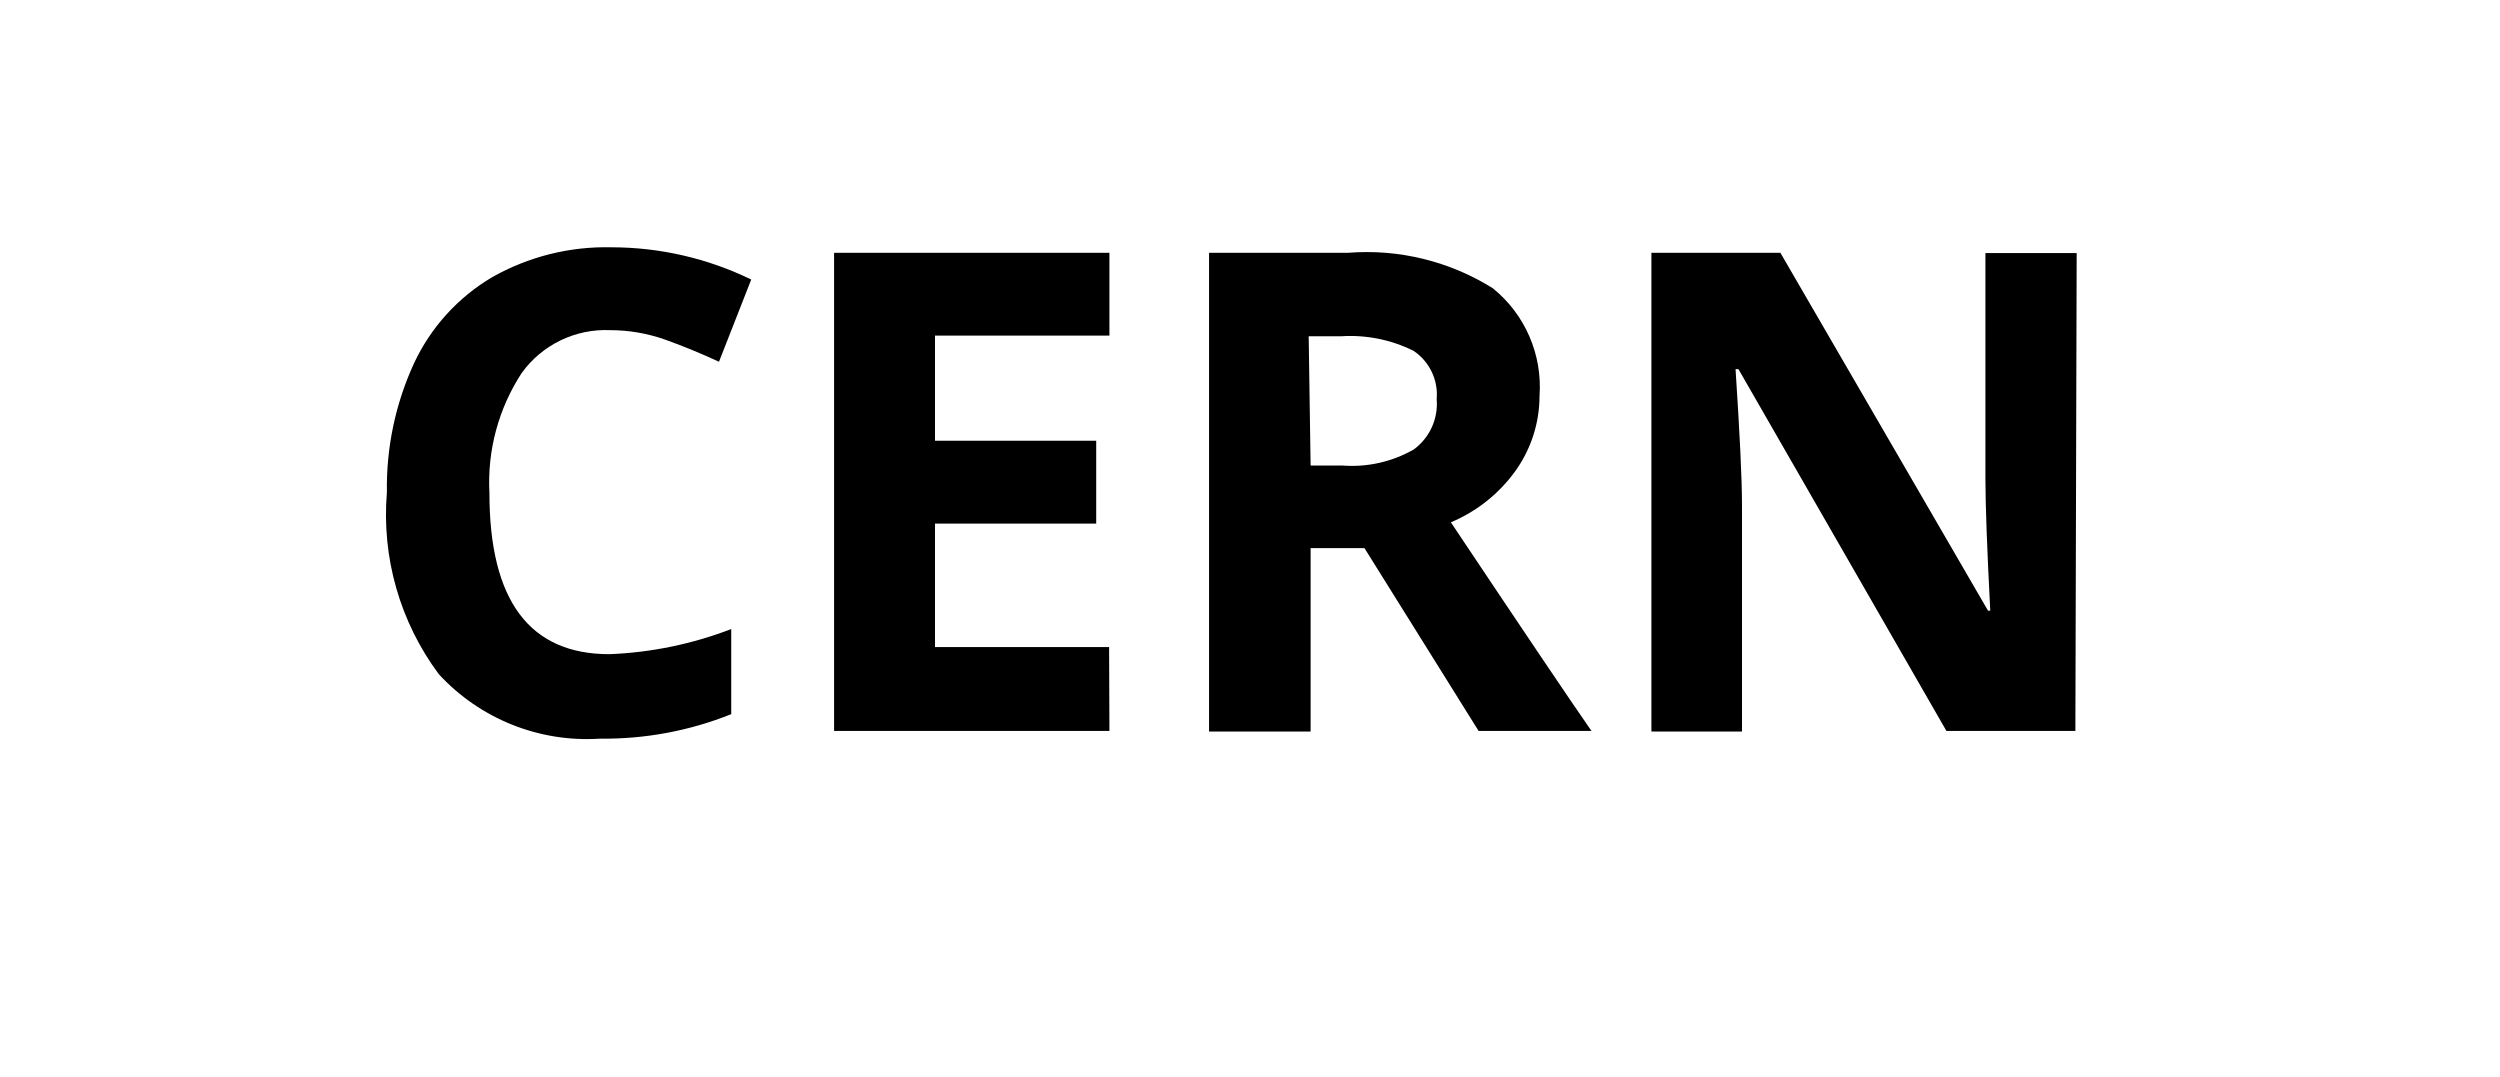
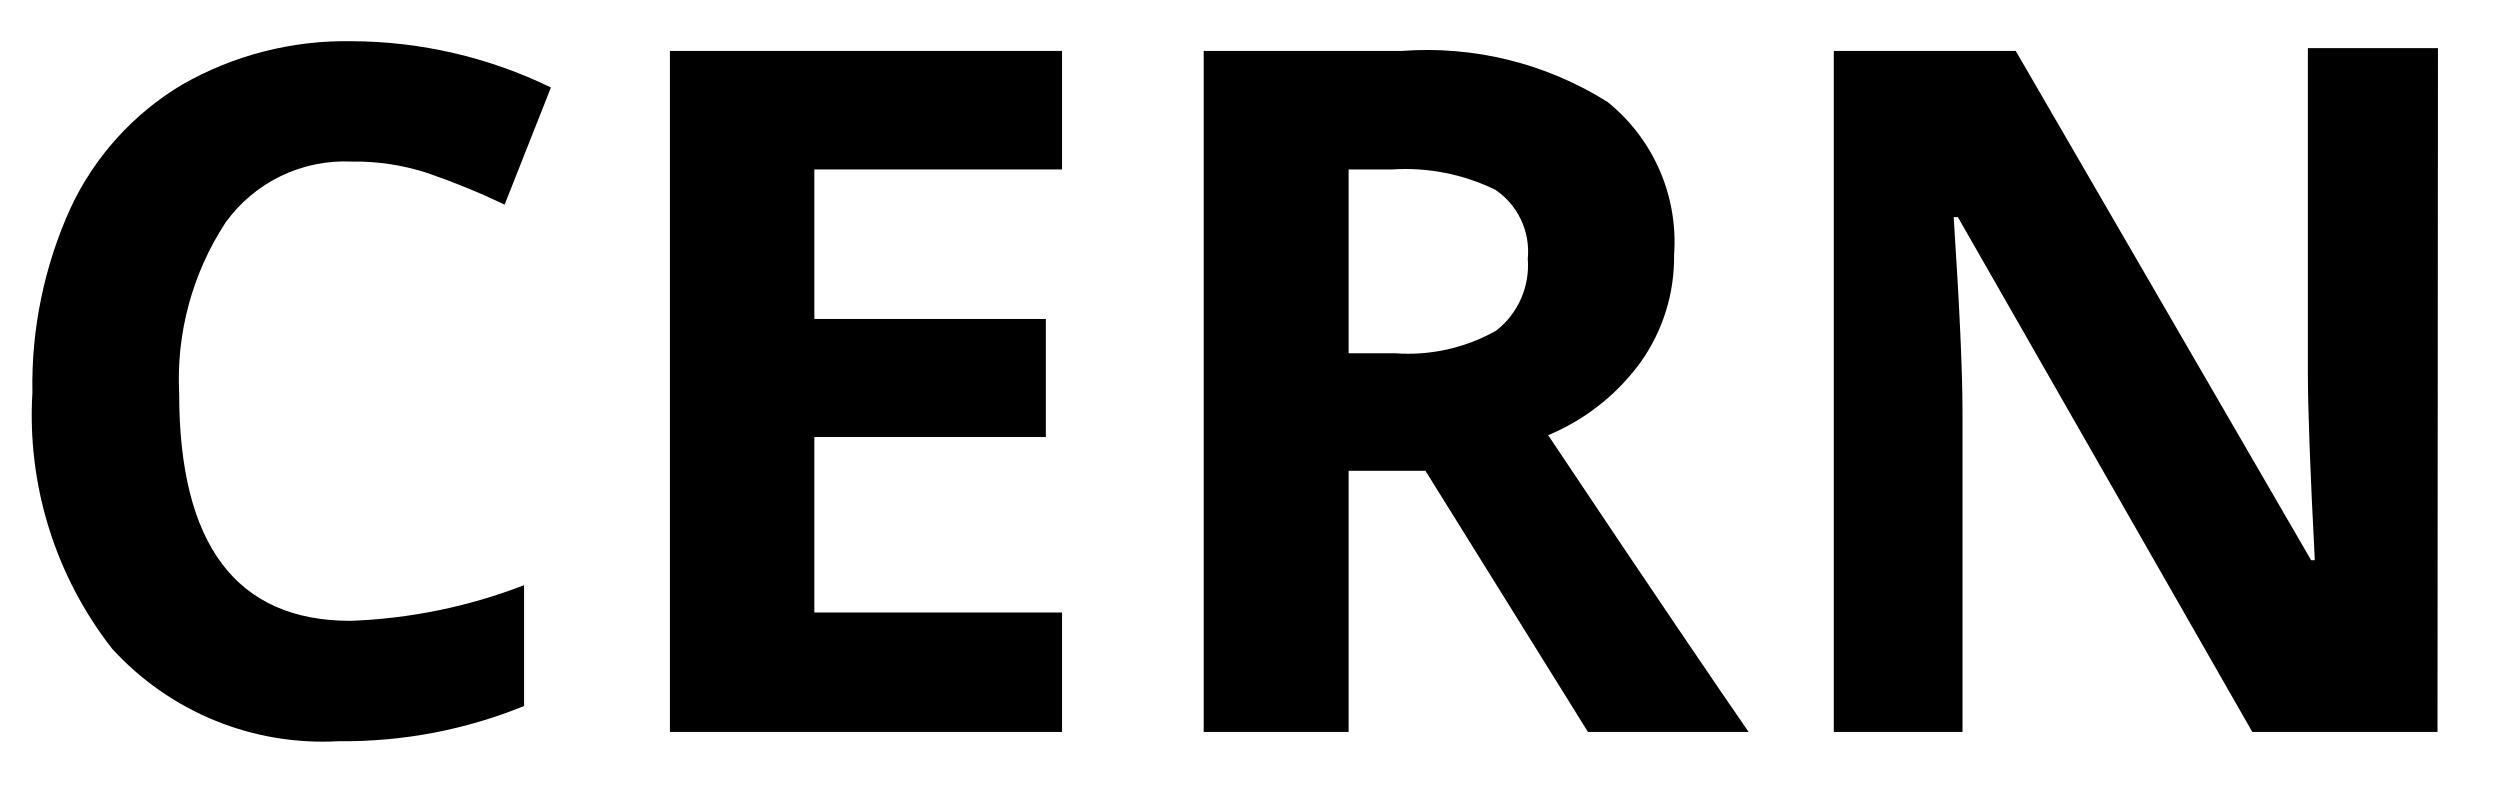
- <svg xmlns="http://www.w3.org/2000/svg" viewBox="0 0 77.54 33.39">
-   <path d="M18.93,10.24a3.21,3.21,0,0,0-2.75,1.33,6.21,6.21,0,0,0-1,3.72q0,5,3.72,5a11.77,11.77,0,0,0,3.78-.78v2.64a10.58,10.58,0,0,1-4.07.76,6.24,6.24,0,0,1-5-2A8.29,8.29,0,0,1,12,15.27a9.21,9.21,0,0,1,.84-4,6.1,6.1,0,0,1,2.42-2.67,7.16,7.16,0,0,1,3.7-.93,9.92,9.92,0,0,1,4.34,1l-1,2.55q-.84-.39-1.68-.69A5.13,5.13,0,0,0,18.93,10.24Z" />
-   <path d="M34.41,22.67H25.87V7.84h8.54v2.57H29v3.26h5v2.57H29v3.83h5.4Z" />
-   <path d="M40.65,17v5.69H37.5V7.84h4.32a7.37,7.37,0,0,1,4.48,1.1,3.93,3.93,0,0,1,1.45,3.34A4,4,0,0,1,47,14.61a4.71,4.71,0,0,1-2,1.59c2.23,3.34,3.68,5.49,4.36,6.47H45.86L42.32,17Zm0-2.56h1a3.86,3.86,0,0,0,2.2-.5,1.75,1.75,0,0,0,.71-1.56,1.63,1.63,0,0,0-.72-1.5,4.41,4.41,0,0,0-2.25-.45h-1Z" />
-   <path d="M64.37,22.67h-4L53.92,11.45h-.09c.13,2,.2,3.39.2,4.24v7H51.22V7.84h4l6.44,11.1h.07c-.1-1.92-.15-3.29-.15-4.09v-7h2.83Z" />
+ <svg xmlns="http://www.w3.org/2000/svg" viewBox="0 0 54 17">
+   <path d="M7.6,3.49A3.17,3.17,0,0,0,4.87,4.81a6.18,6.18,0,0,0-1,3.69c0,3.27,1.24,4.91,3.7,4.91a11.56,11.56,0,0,0,3.75-.77v2.61a10.33,10.33,0,0,1-4,.76,6.15,6.15,0,0,1-4.9-2A8.19,8.19,0,0,1,.7,8.48a9.22,9.22,0,0,1,.83-4,6.12,6.12,0,0,1,2.4-2.65A7.12,7.12,0,0,1,7.6.89a9.91,9.91,0,0,1,4.3,1l-1,2.53a15.66,15.66,0,0,0-1.66-.68A5,5,0,0,0,7.6,3.49Z" />
+   <path d="M22.94,15.81H14.47V1.1h8.47V3.66H17.59V6.89h5V9.44h-5v3.79h5.35Z" />
+   <path d="M29.13,10.17v5.64H26V1.1h4.28a7.33,7.33,0,0,1,4.44,1.1,3.88,3.88,0,0,1,1.44,3.31,3.91,3.91,0,0,1-.72,2.31,4.7,4.7,0,0,1-2,1.58c2.21,3.31,3.66,5.44,4.33,6.41H34.3l-3.51-5.64Zm0-2.54h1a3.86,3.86,0,0,0,2.19-.49A1.79,1.79,0,0,0,33,5.59,1.61,1.61,0,0,0,32.3,4.1a4.42,4.42,0,0,0-2.23-.44h-.94Z" />
+   <path d="M52.65,15.81h-4L42.29,4.69H42.2c.13,2,.19,3.36.19,4.2v6.92H39.61V1.1h3.93l6.38,11H50c-.1-1.91-.15-3.26-.15-4.06v-7h2.81Z" />
</svg>
